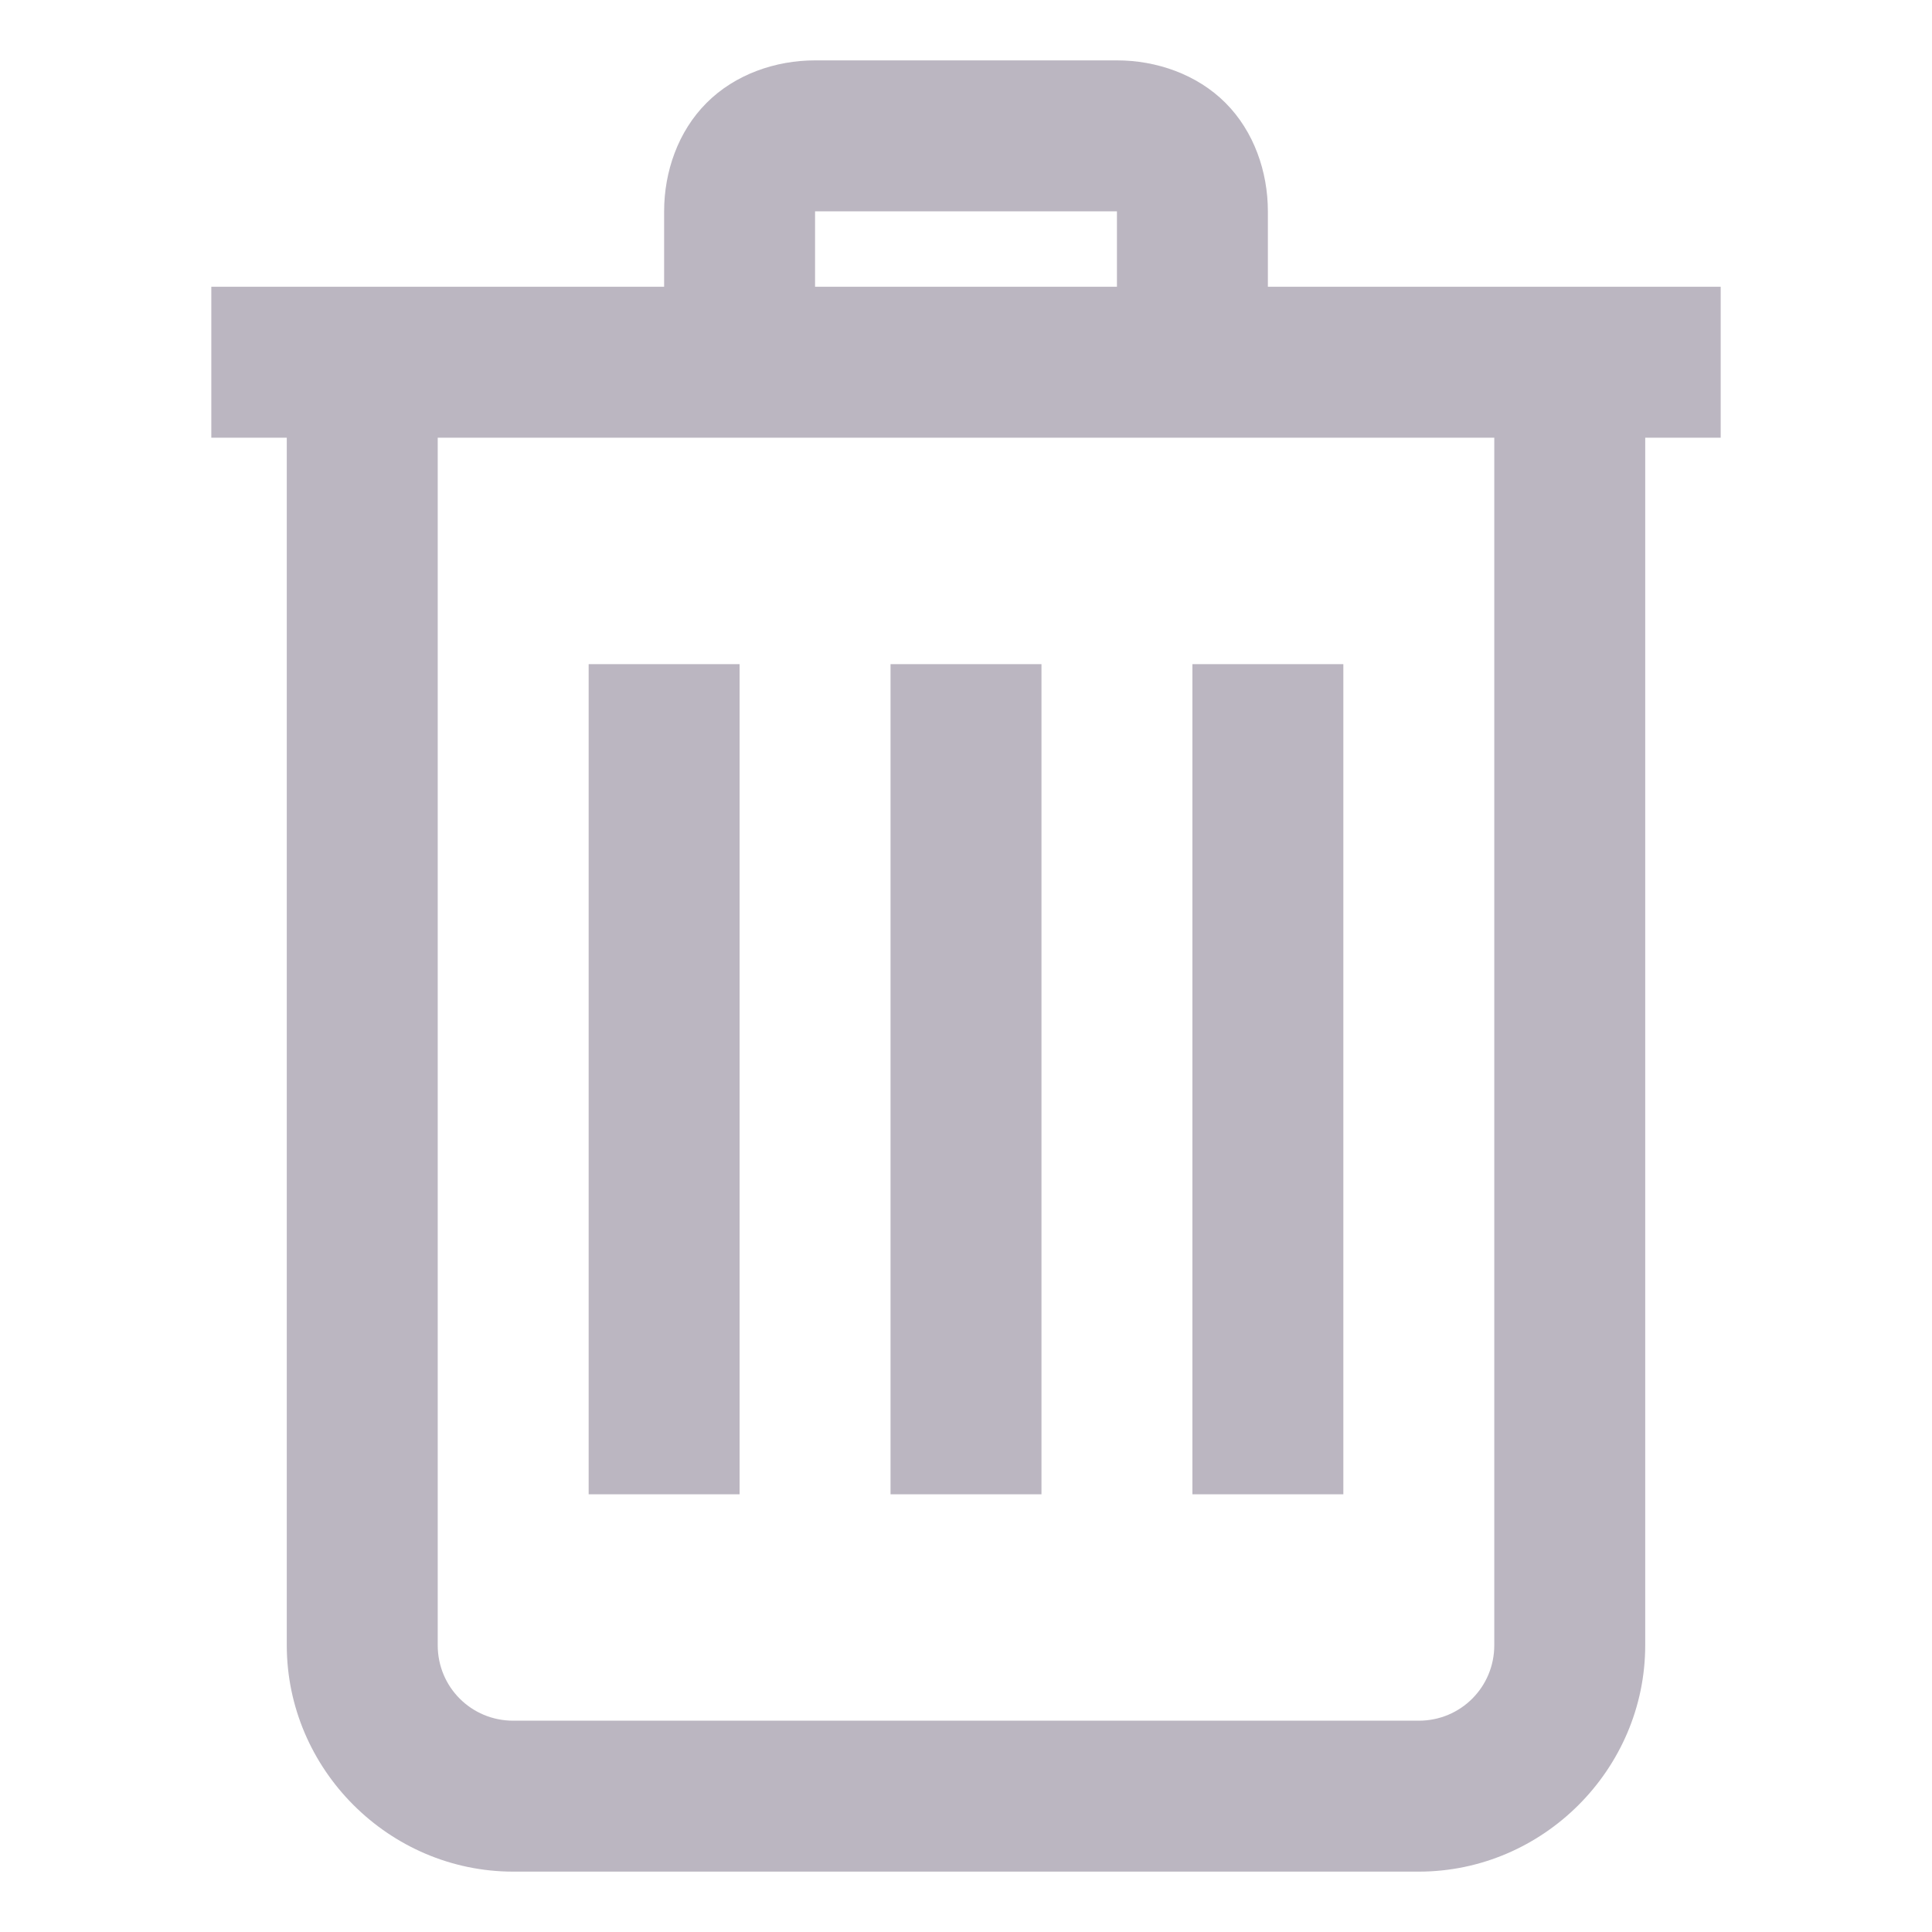
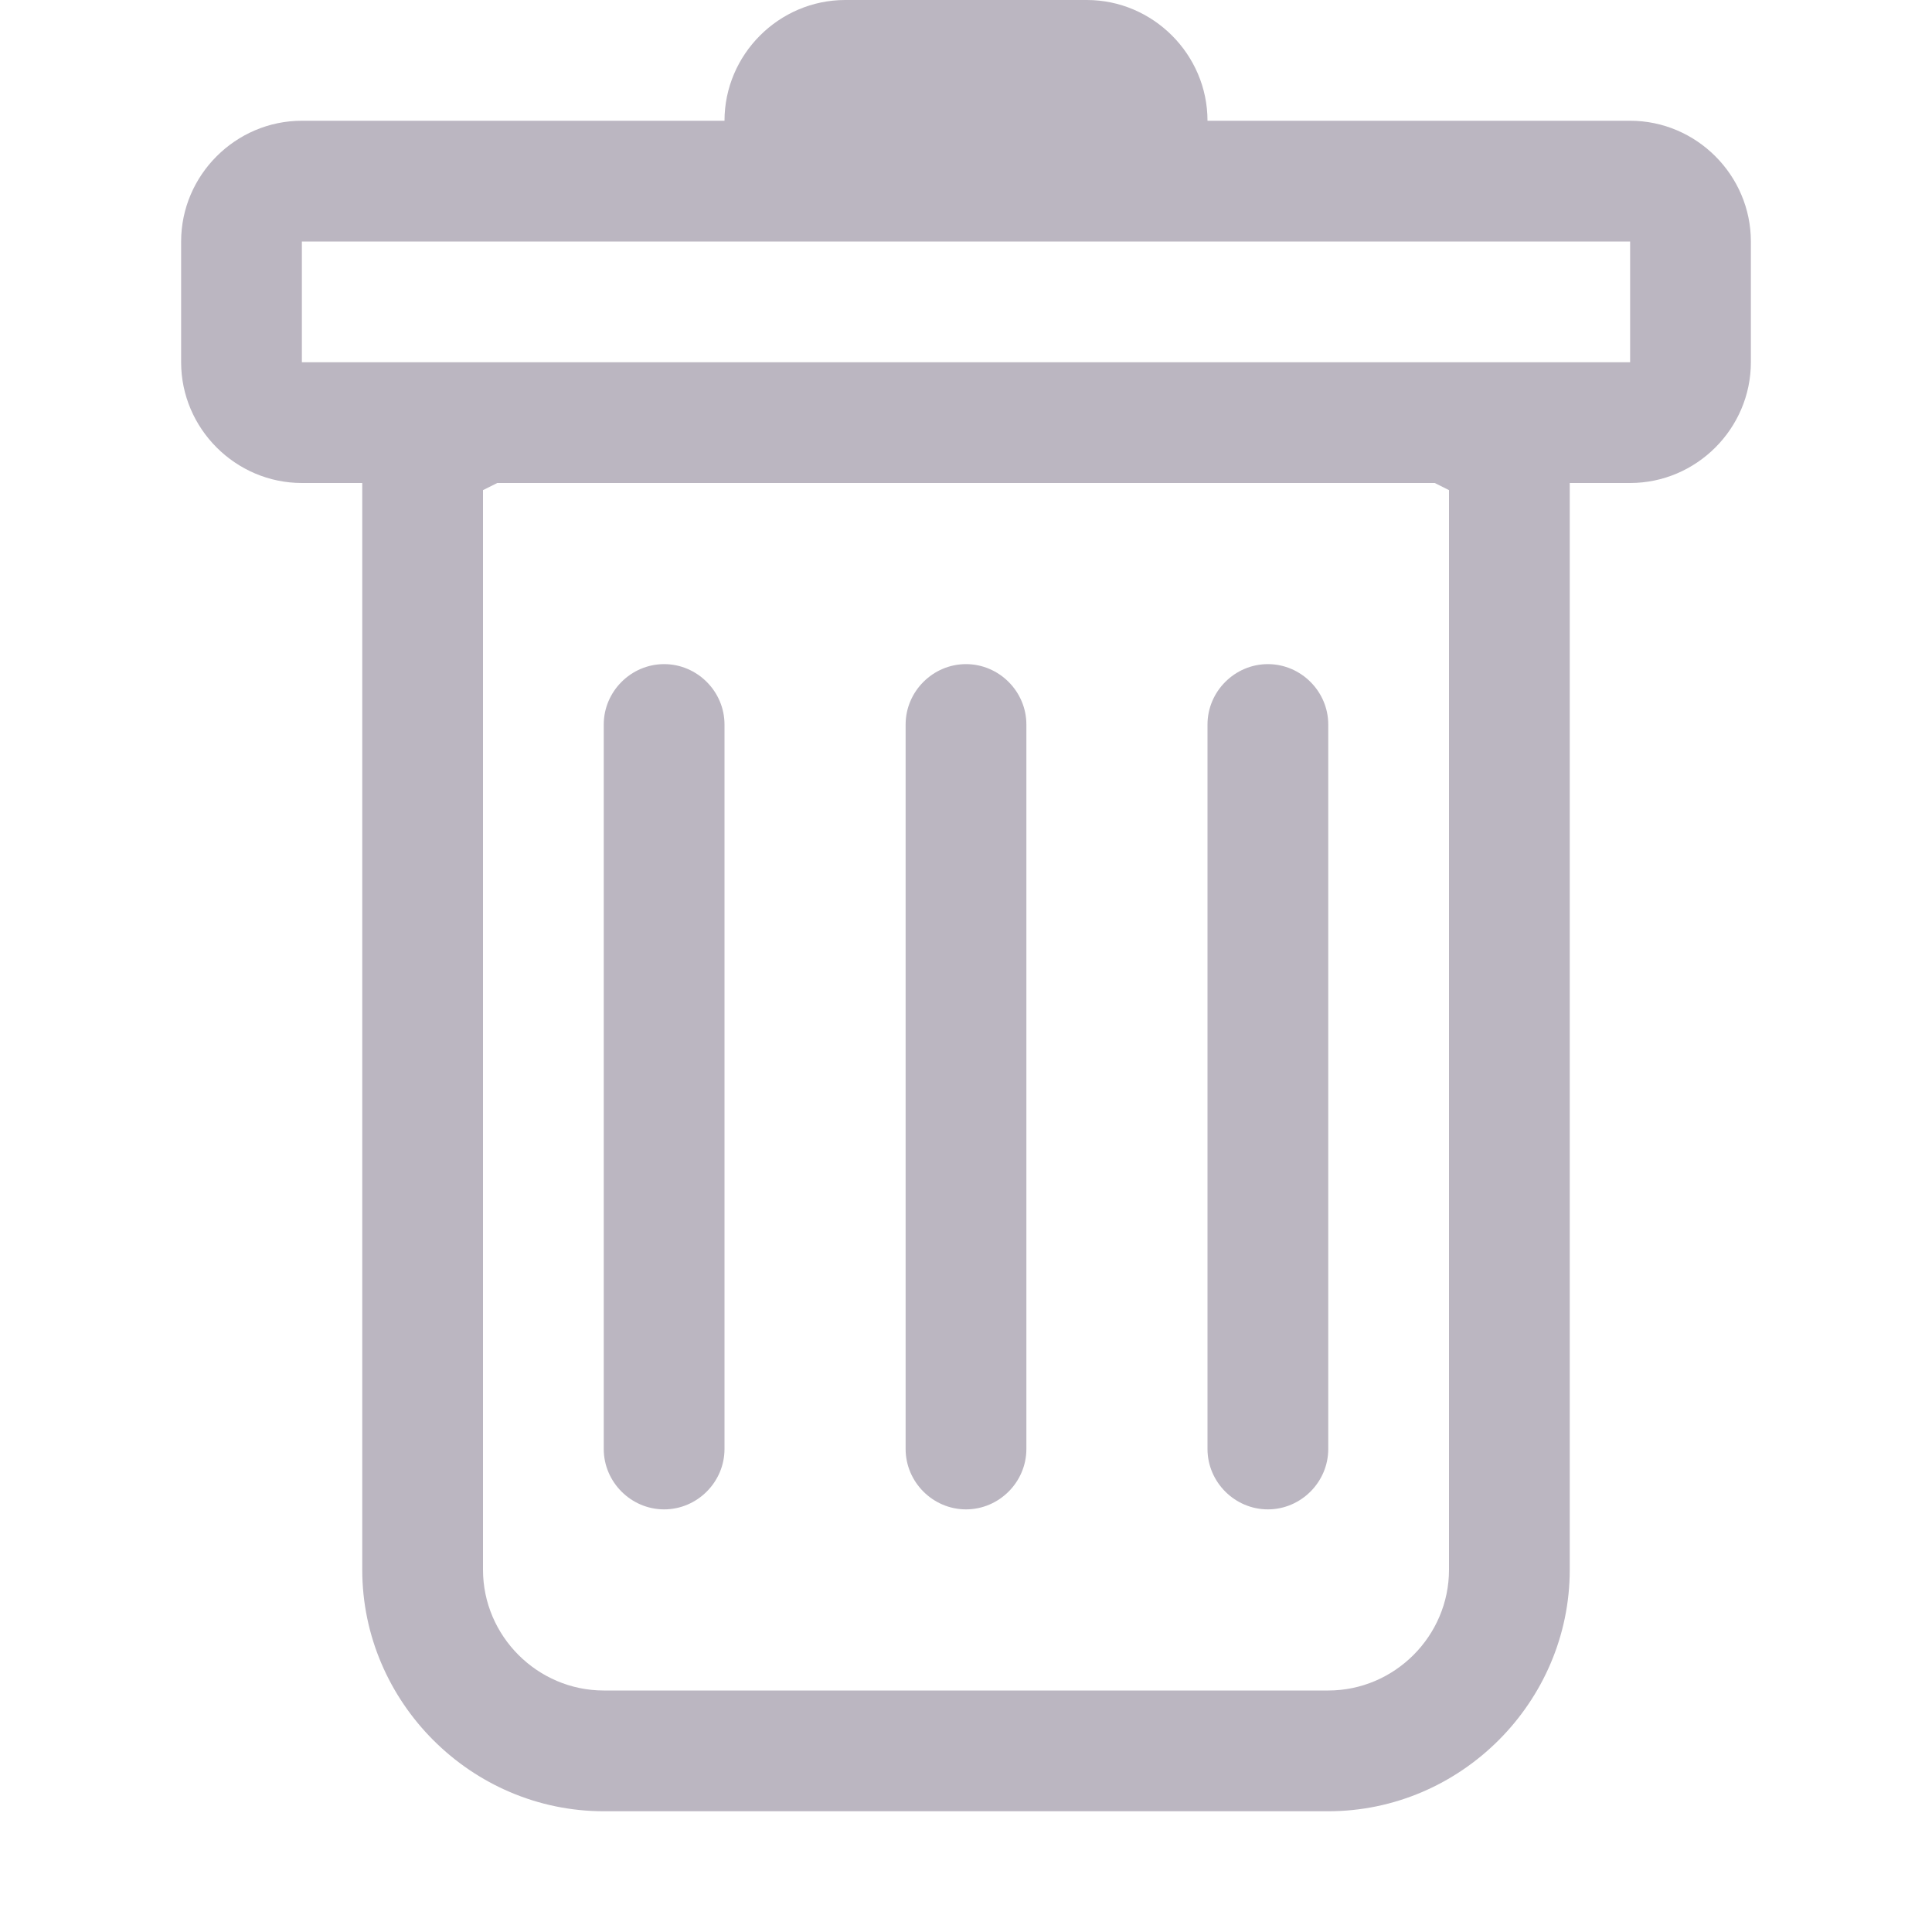
- <svg xmlns="http://www.w3.org/2000/svg" width="100%" height="100%" viewBox="0 0 32 32" version="1.1" xml:space="preserve" style="fill-rule:evenodd;clip-rule:evenodd;stroke-linejoin:round;stroke-miterlimit:2;">
-   <g transform="matrix(1.25,0,0,1.25,-5.25,-4)">
-     <path d="M15,4C14.477,4 13.941,4.184 13.563,4.563C13.184,4.941 13,5.477 13,6L13,7L7,7L7,9L8,9L8,25C8,26.645 9.355,28 11,28L23,28C24.645,28 26,26.645 26,25L26,9L27,9L27,7L21,7L21,6C21,5.477 20.816,4.941 20.438,4.563C20.059,4.184 19.523,4 19,4L15,4ZM15,6L19,6L19,7L15,7L15,6ZM10,9L24,9L24,25C24,25.555 23.555,26 23,26L11,26C10.445,26 10,25.555 10,25L10,9ZM12,12L12,23L14,23L14,12L12,12ZM16,12L16,23L18,23L18,12L16,12ZM20,12L20,23L22,23L22,12L20,12Z" style="fill:rgb(187,182,193);fill-rule:nonzero;" />
-   </g>
+ <svg xmlns="http://www.w3.org/2000/svg" width="100%" height="100%" viewBox="0 0 16 16" version="1.1" xml:space="preserve" style="fill-rule:evenodd;clip-rule:evenodd;stroke-linejoin:round;stroke-miterlimit:2;">
+   <path d="M5.5,5.5C5.774,5.5 6,5.726 6,6L6,12C6,12.274 5.774,12.5 5.5,12.5C5.226,12.5 5,12.274 5,12L5,6C5,5.726 5.226,5.5 5.5,5.5ZM8,5.5C8.274,5.5 8.5,5.726 8.5,6L8.5,12C8.5,12.274 8.274,12.5 8,12.5C7.726,12.5 7.5,12.274 7.5,12L7.5,6C7.5,5.726 7.726,5.5 8,5.5ZM11,6C11,5.726 10.774,5.5 10.5,5.5C10.226,5.5 10,5.726 10,6L10,12C10,12.274 10.226,12.5 10.5,12.5C10.774,12.5 11,12.274 11,12L11,6Z" style="fill:rgb(187,182,193);fill-rule:nonzero;" />
+   <path d="M14.5,3C14.5,3.549 14.049,4 13.5,4L13,4L13,13C13,14.097 12.097,15 11,15L5,15C3.903,15 3,14.097 3,13L3,4L2.5,4C1.951,4 1.5,3.549 1.5,3L1.5,2C1.5,1.451 1.951,1 2.5,1L6,1C6,0.451 6.451,0 7,0L9,0C9.549,-0 10,0.451 10,1L13.5,1C14.049,1 14.5,1.451 14.5,2L14.5,3ZM4.118,4L4,4.059L4,13C4,13.549 4.451,14 5,14L11,14C11.549,14 12,13.549 12,13L12,4.059L11.882,4L4.118,4ZM2.5,3L2.5,2L13.5,2L13.5,3L2.5,3Z" style="fill:rgb(187,182,193);" />
</svg>
